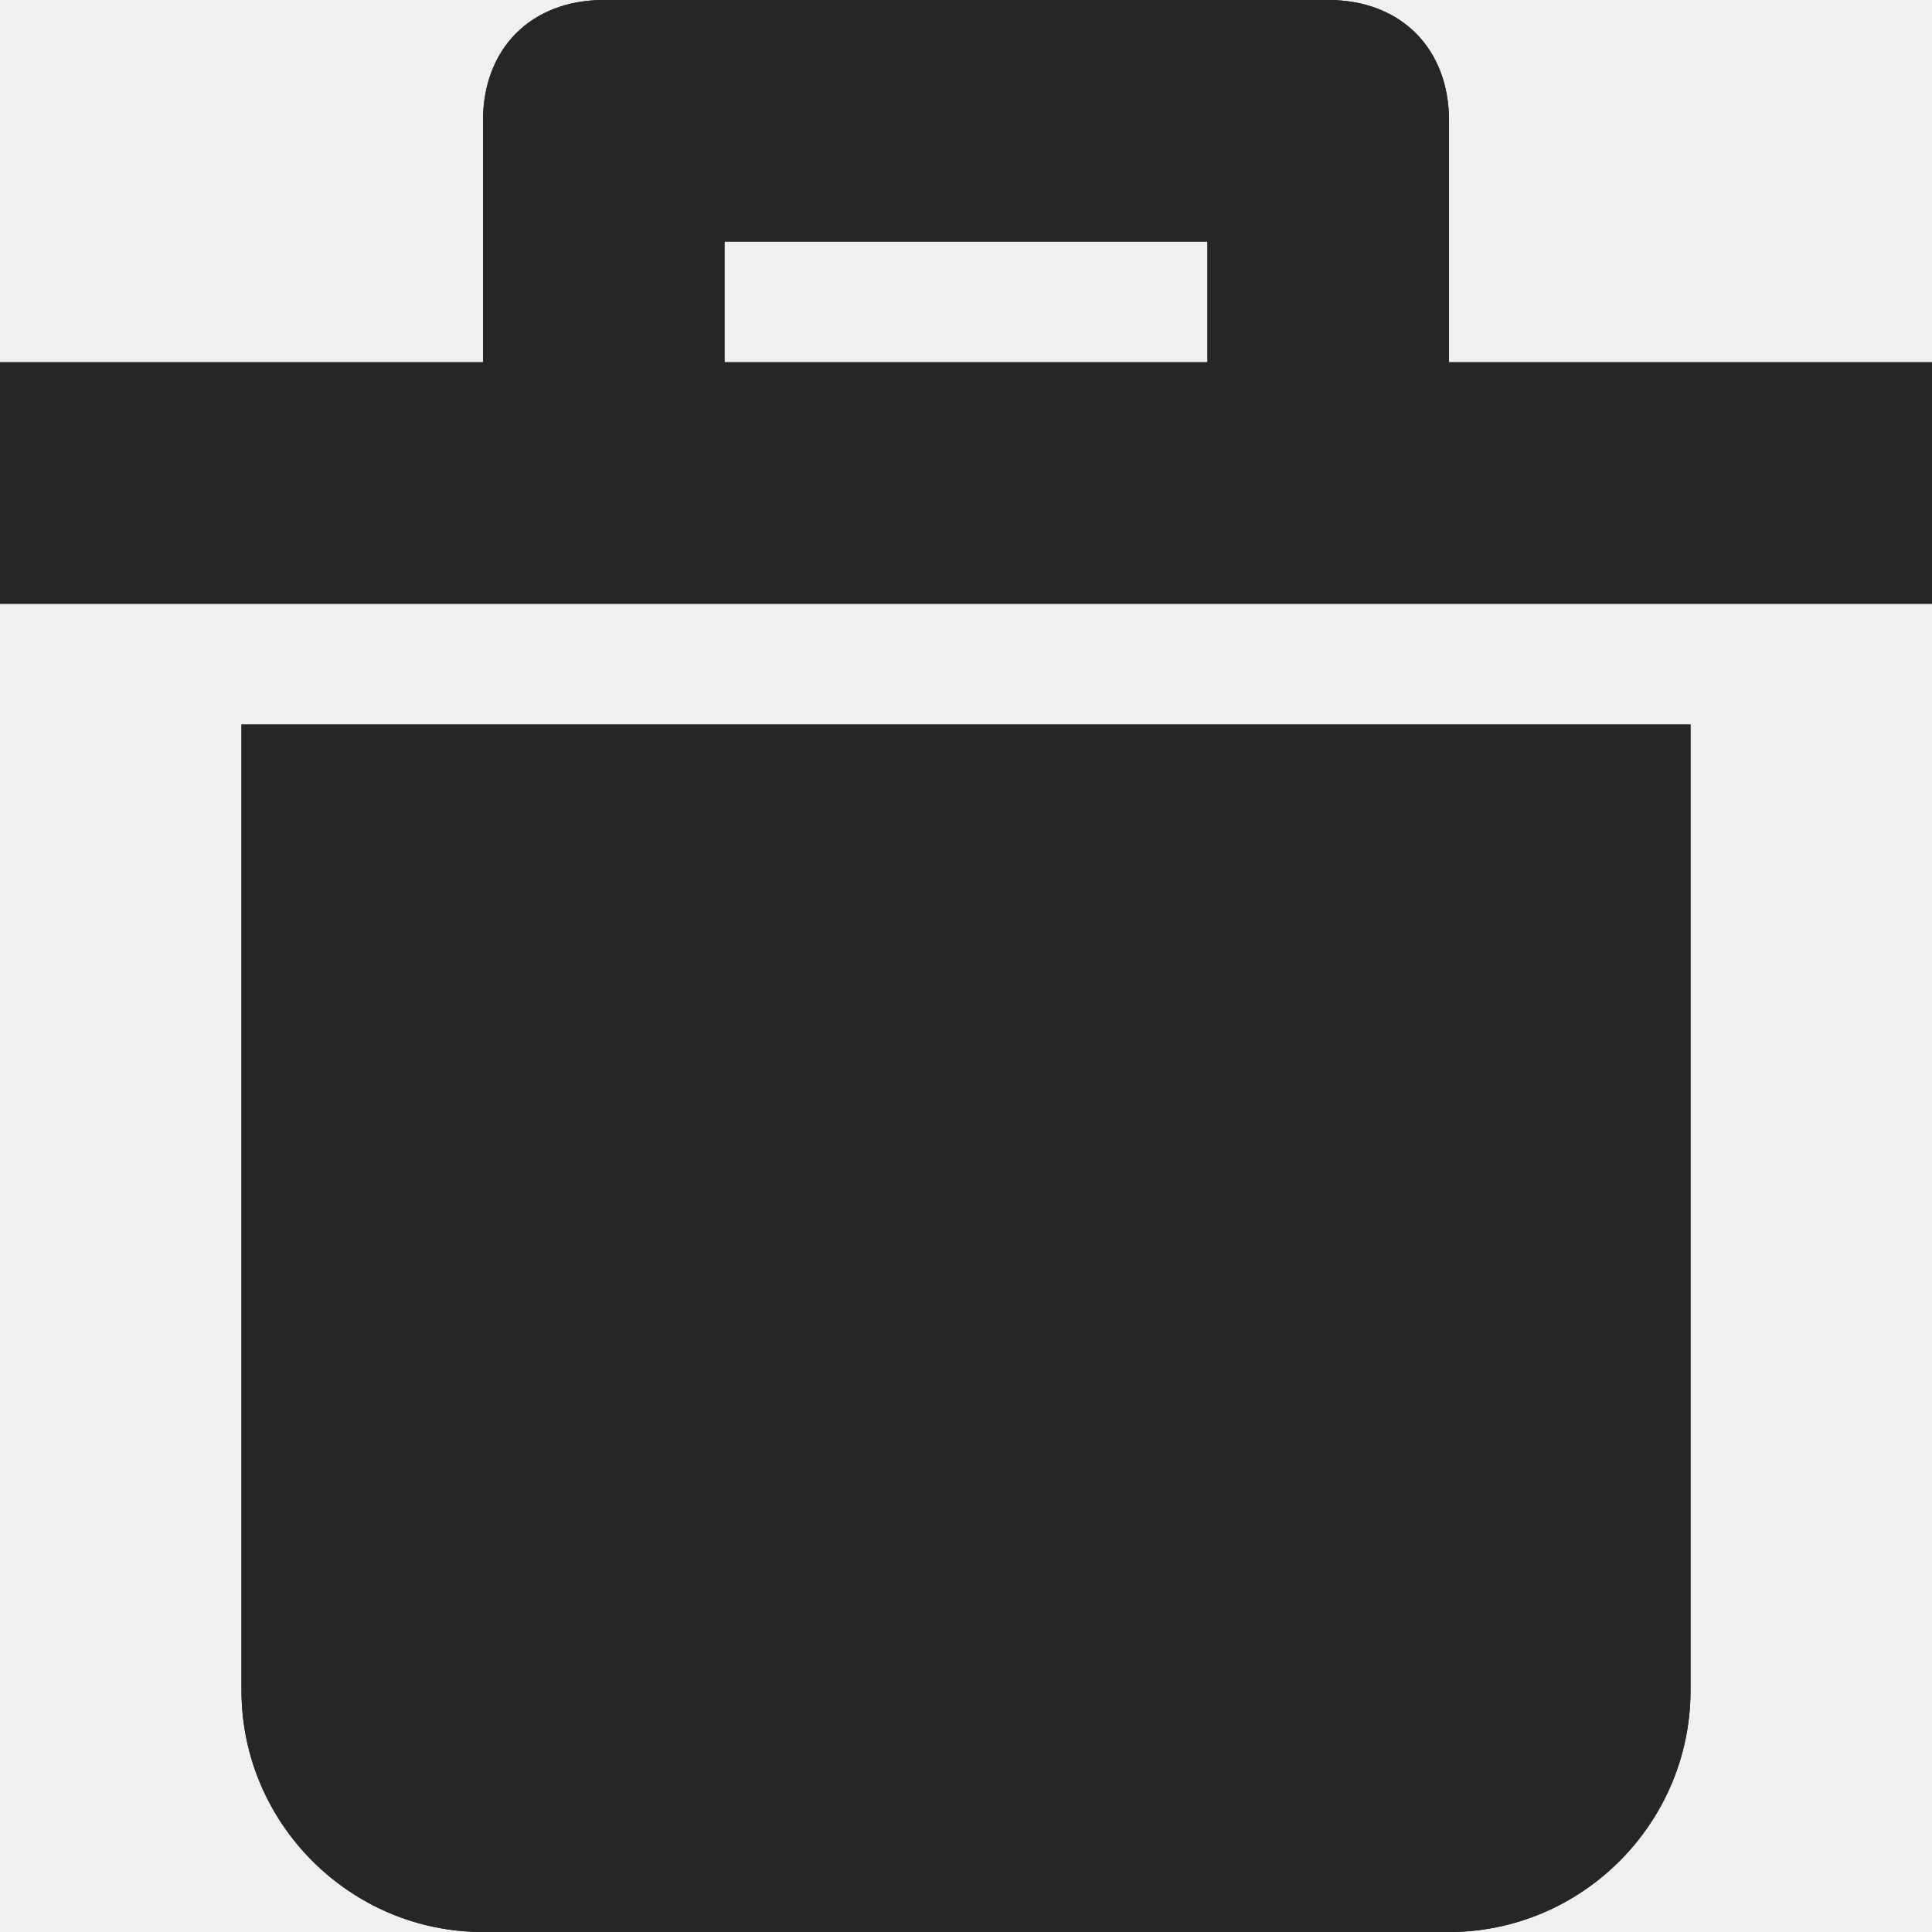
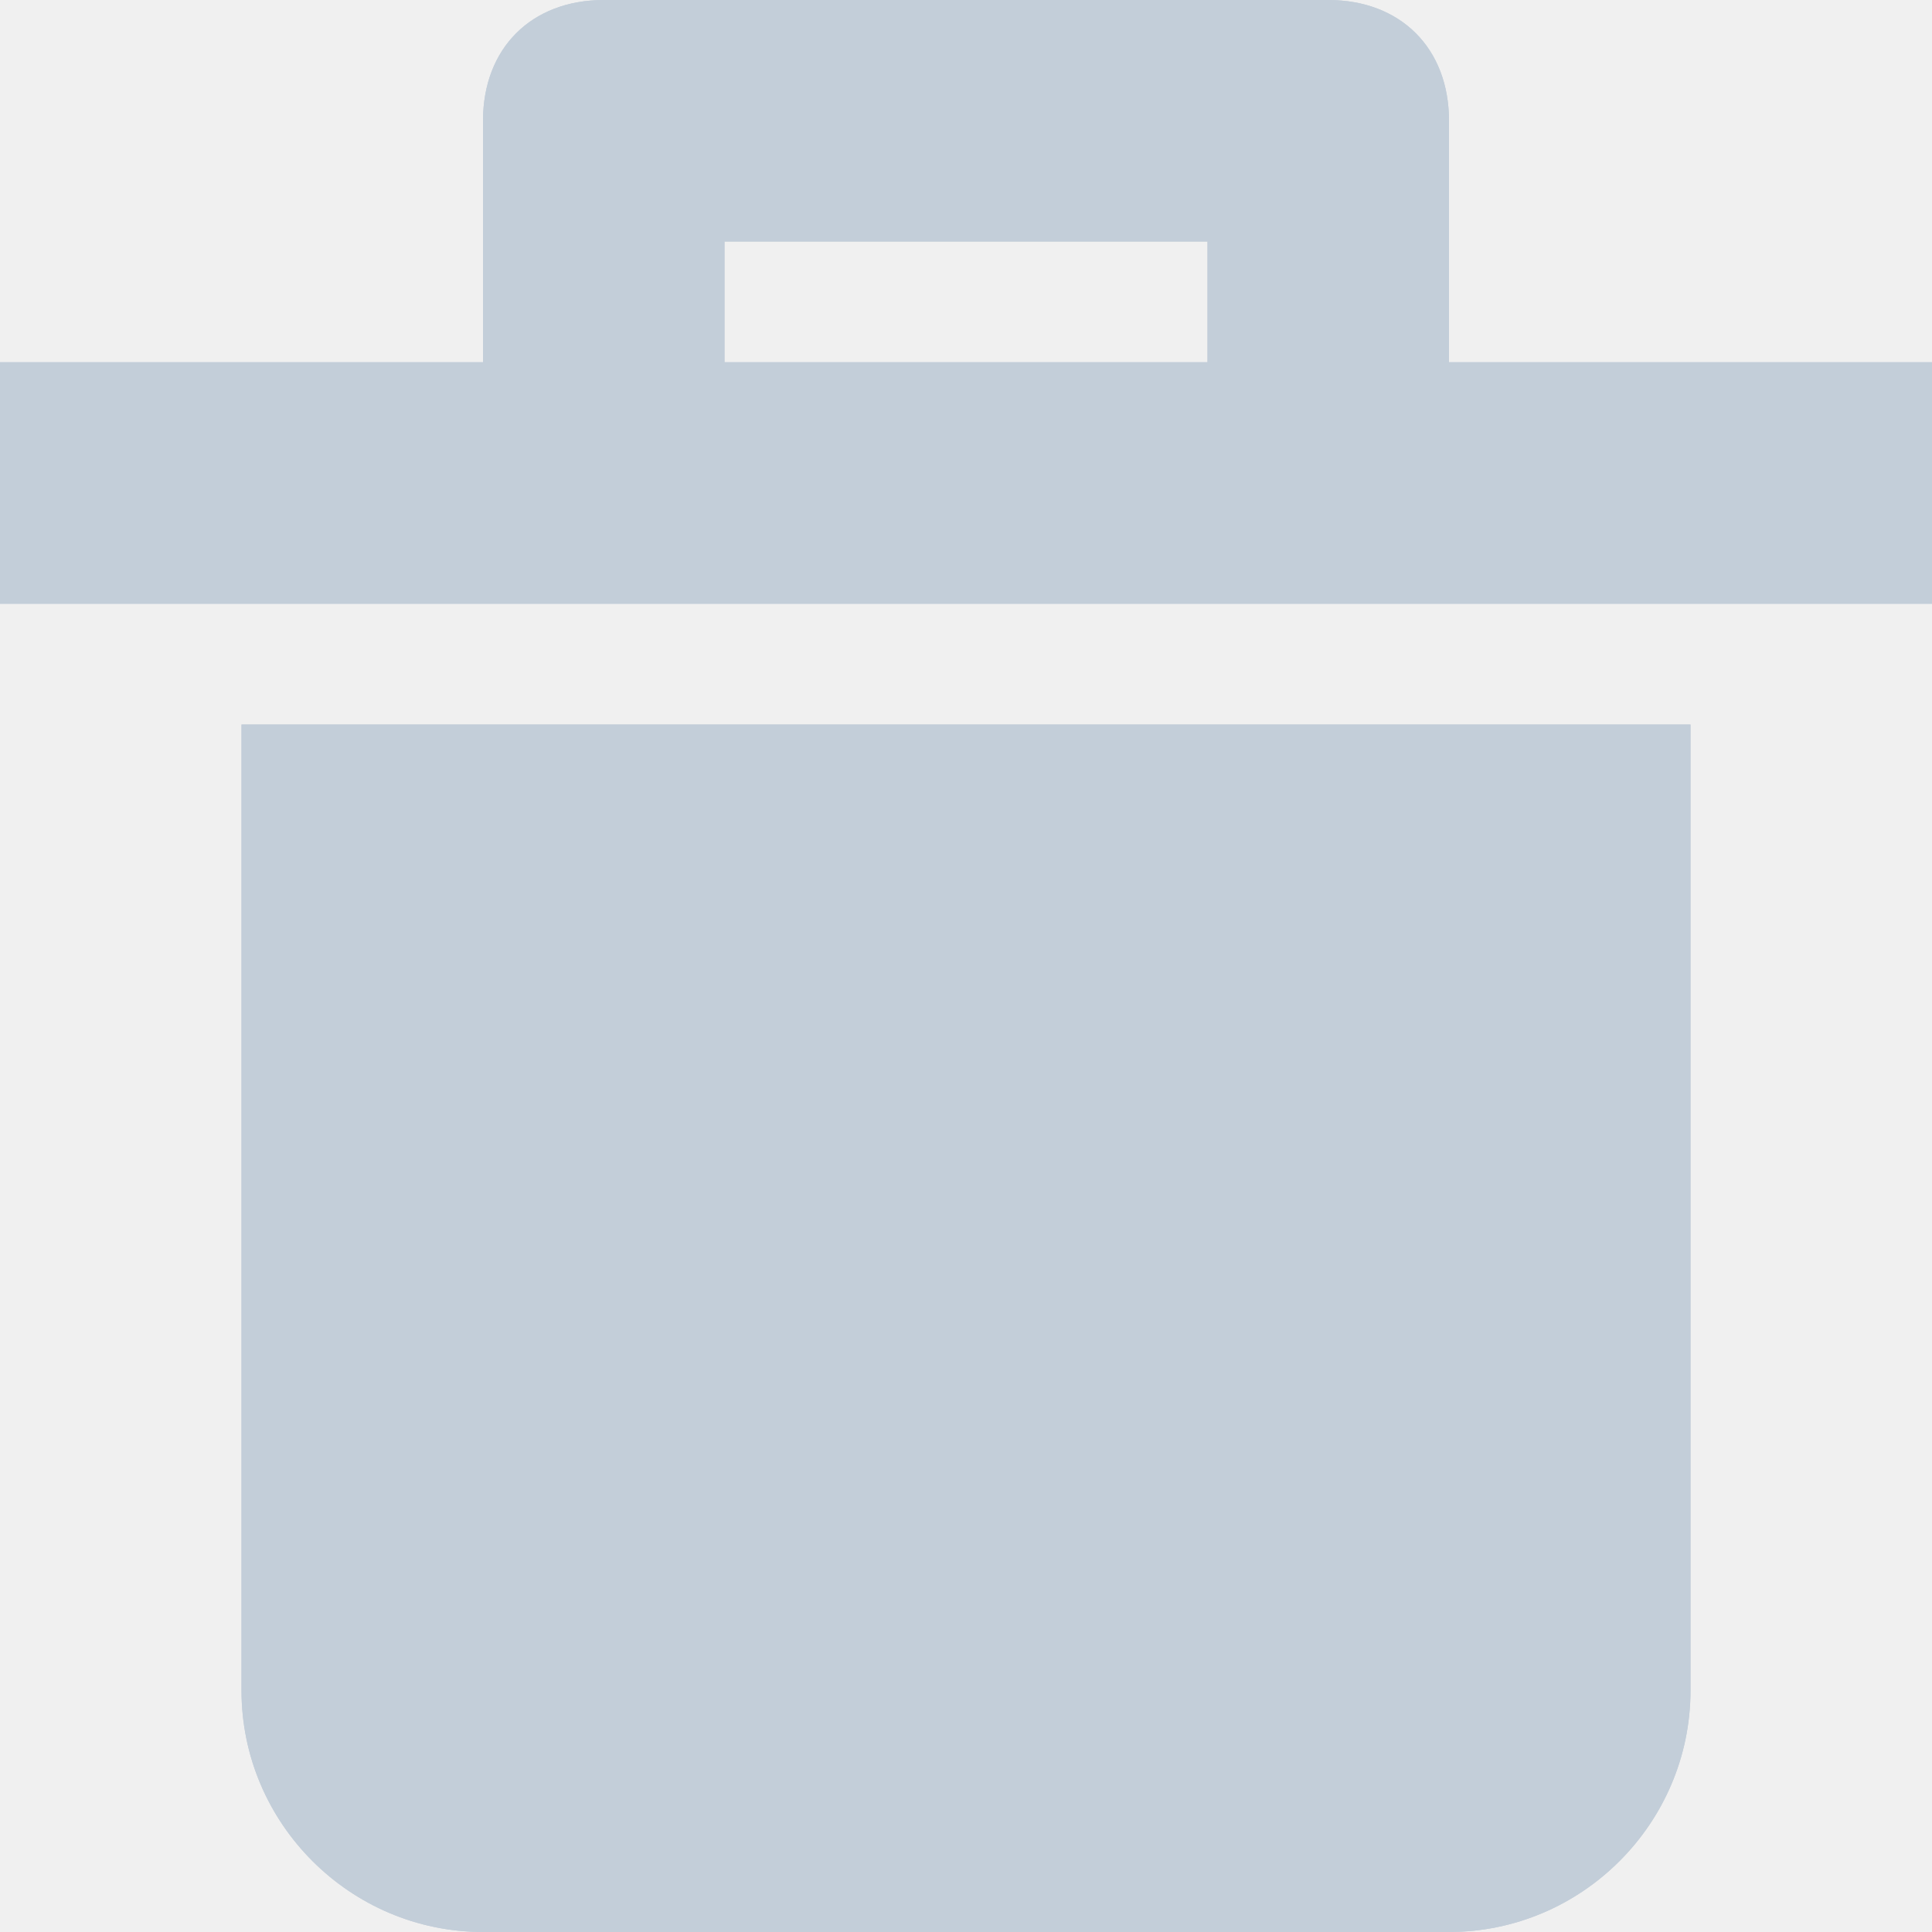
<svg xmlns="http://www.w3.org/2000/svg" xmlns:xlink="http://www.w3.org/1999/xlink" width="16px" height="16px" viewBox="0 0 16 16" version="1.1">
  <defs>
    <path d="M2,6 L14,6 L14,14 C14,15.1 13.1,16 12,16 L4,16 C2.9,16 2,15.1 2,14 L2,6 Z M12,3 L16,3 L16,5 L0,5 L0,3 L4,3 L4,1 C4,0.4 4.4,0 5,0 L11,0 C11.6,0 12,0.4 12,1 L12,3 Z M10,3 L10,2 L6,2 L6,3 L10,3 Z" id="path-1" />
  </defs>
  <g id="icon/trash" stroke="none" stroke-width="1" fill="none" fill-rule="evenodd">
    <mask id="mask-2" fill="white">
      <use xlink:href="#path-1" />
    </mask>
-     <use id="Combined-Shape" fill="#111111" fill-rule="nonzero" xlink:href="#path-1" />
-     <g id="color/wireframe/1" mask="url(#mask-2)" fill="#262626">
+     <use id="Combined-Shape" fill="#c3ced9" fill-rule="nonzero" xlink:href="#path-1" />
+     <g id="color/wireframe/1" mask="url(#mask-2)" fill="#c3ced9">
      <rect x="0" y="0" width="16" height="16" />
    </g>
  </g>
</svg>
